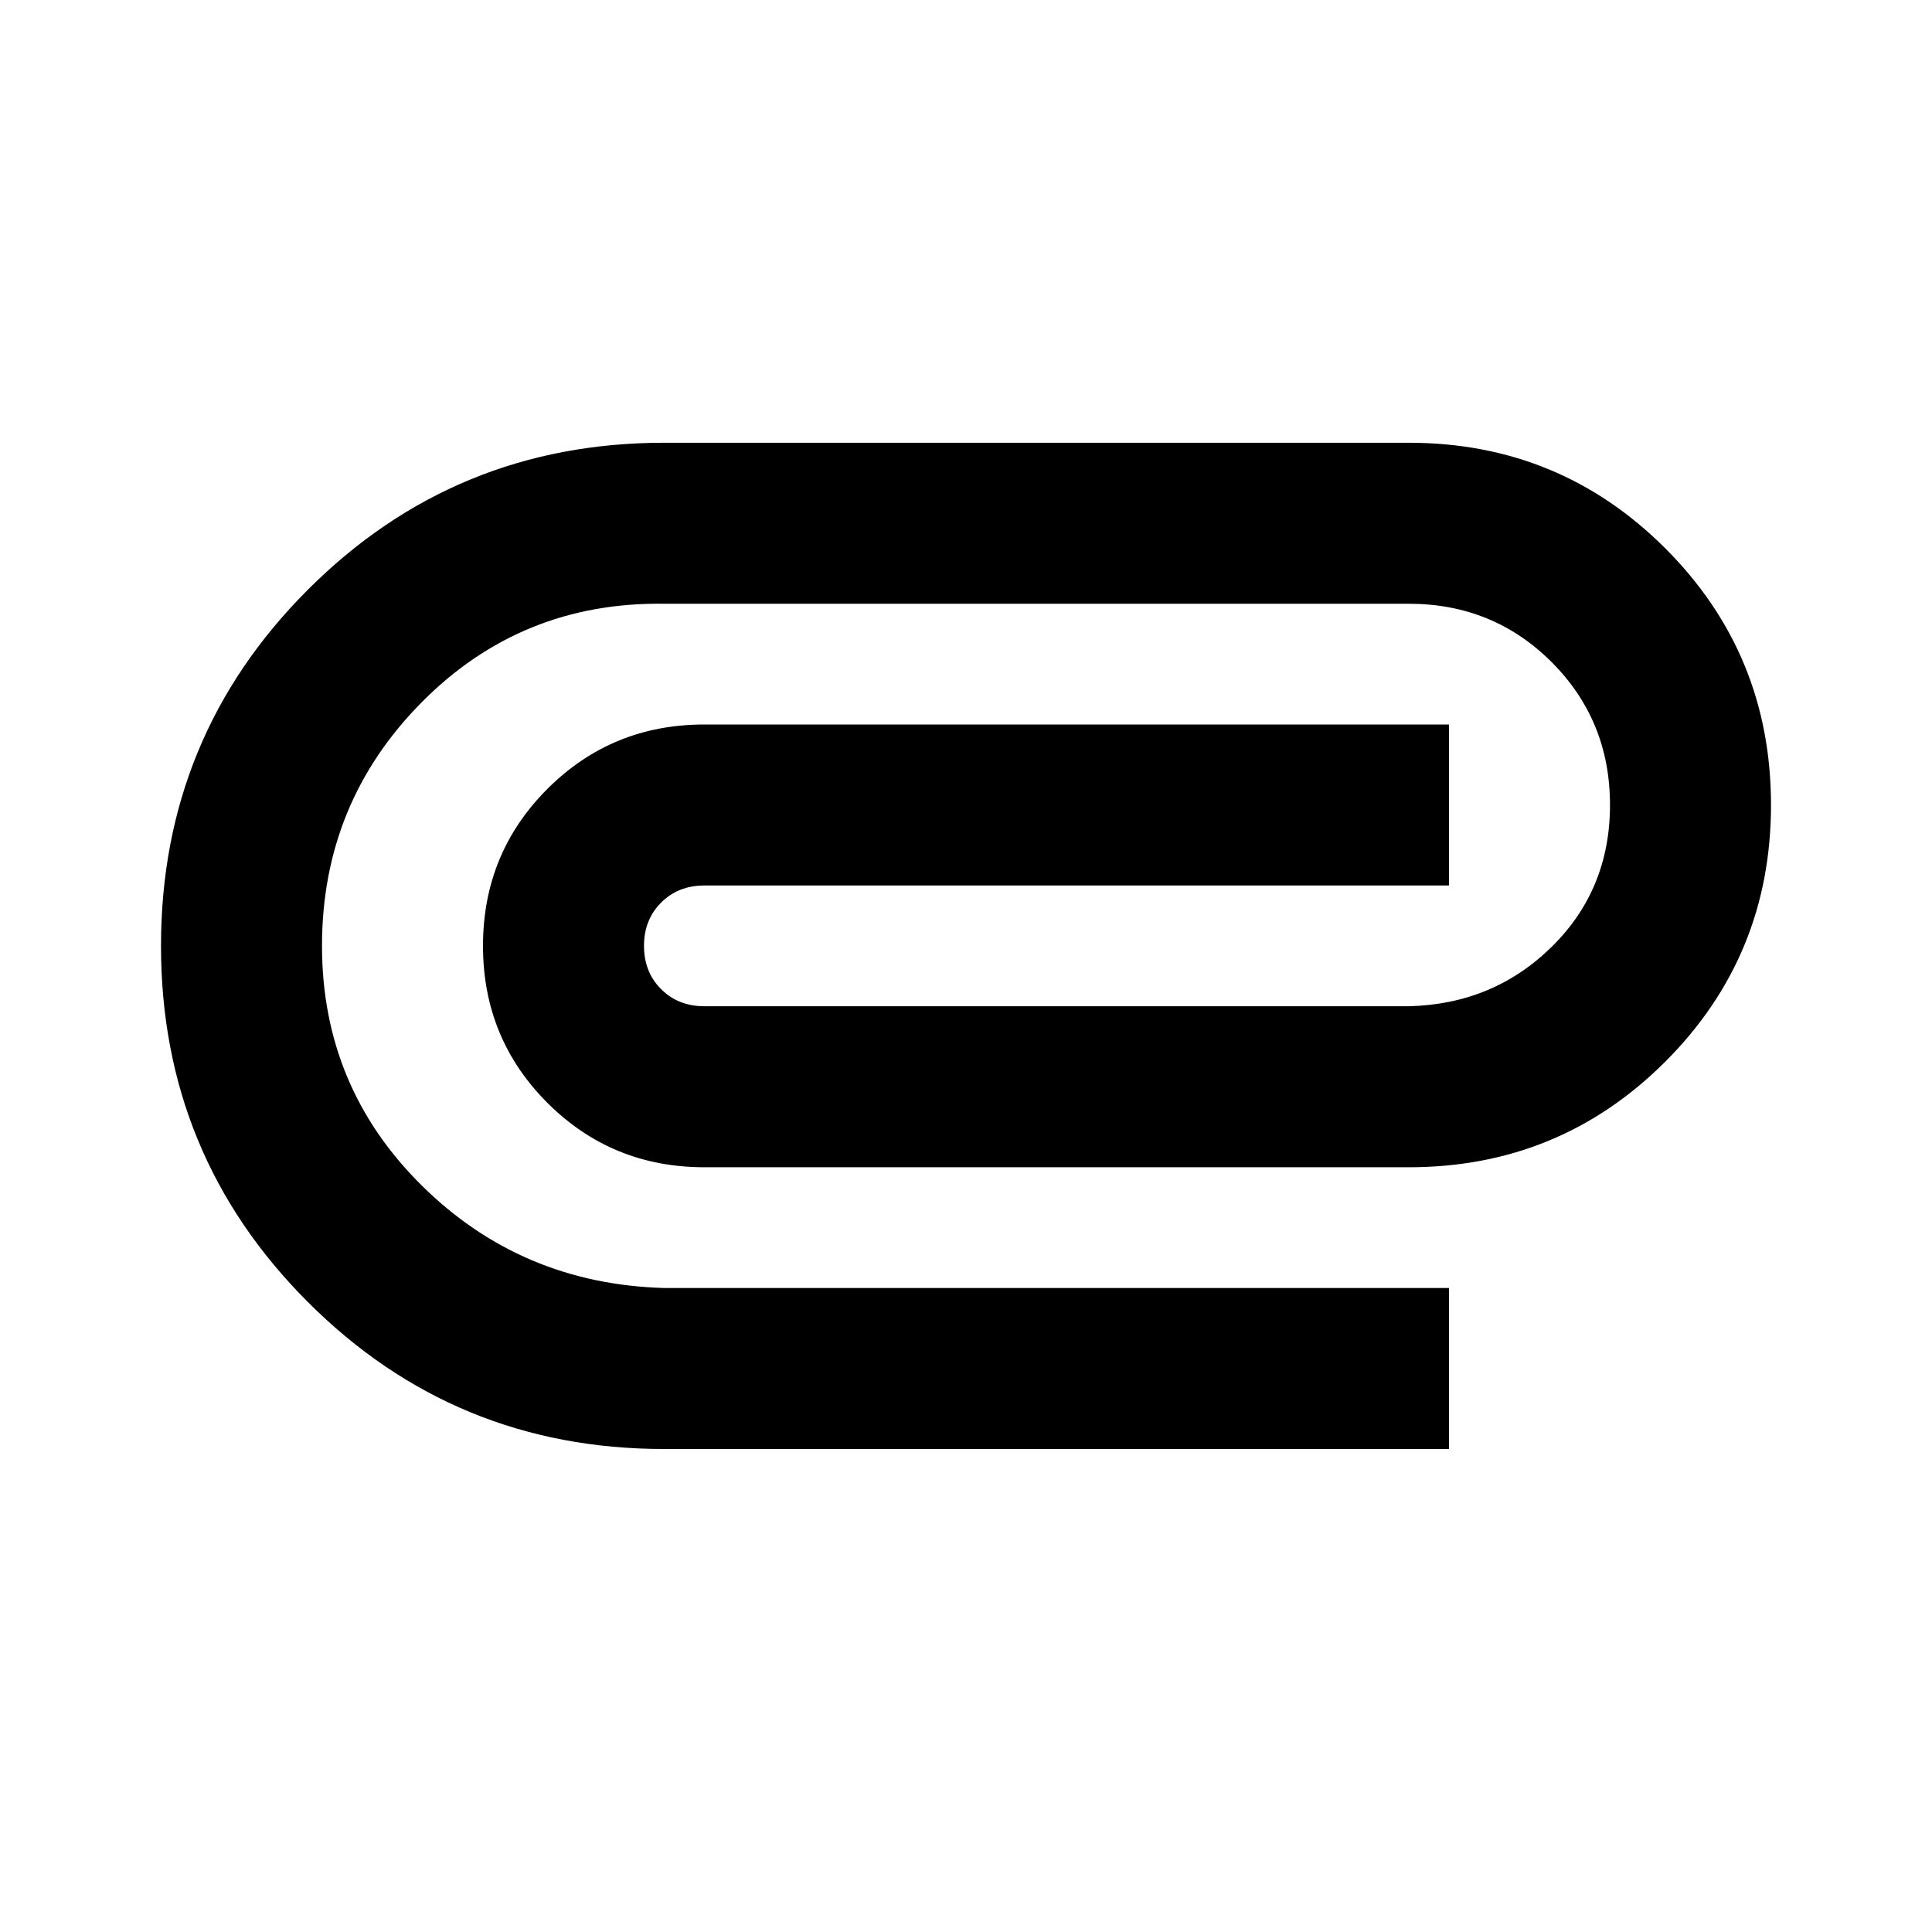
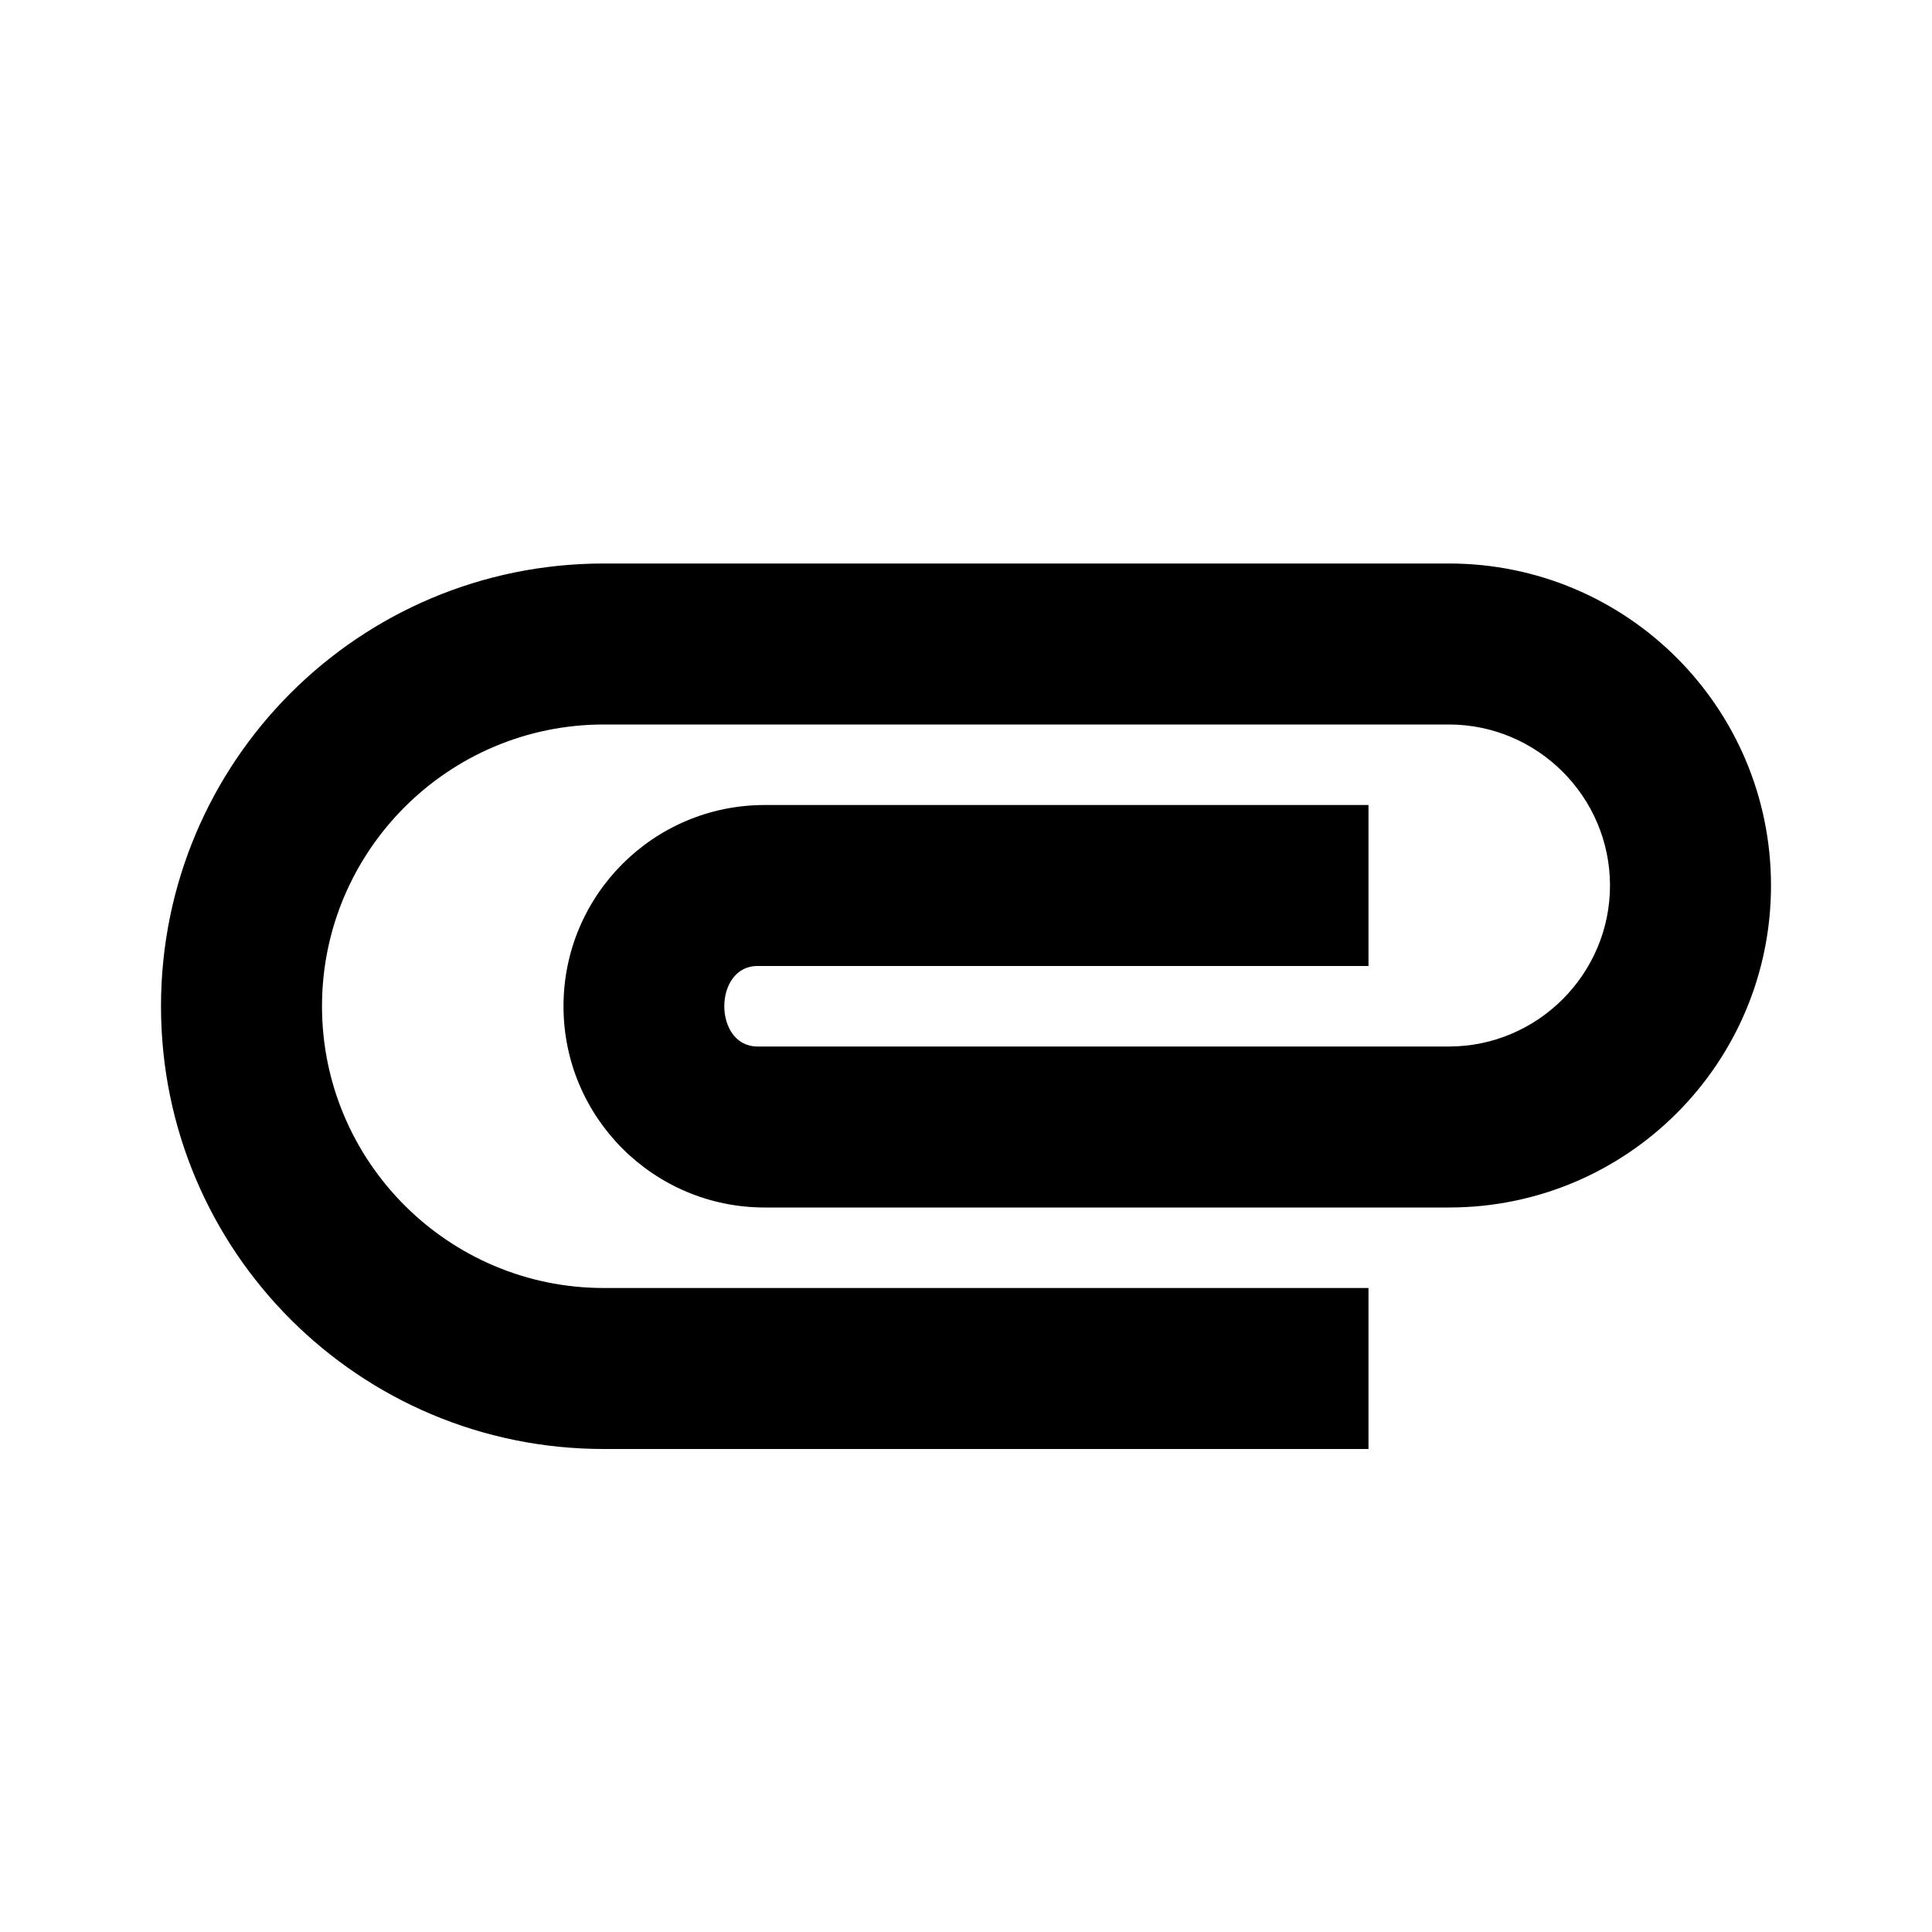
- <svg xmlns="http://www.w3.org/2000/svg" height="24" viewBox="0 -960 960 960" width="24">
-   <path d="M330-240q-104 0-177-73T80-490q0-104 73-177t177-73h370q75 0 127.5 52.5T880-560q0 75-52.5 127.5T700-380H350q-46 0-78-32t-32-78q0-46 32-78t78-32h370v80H350q-13 0-21.5 8.5T320-490q0 13 8.5 21.5T350-460h350q42-1 71-29.5t29-70.5q0-42-29-71t-71-29H330q-71-1-120.5 49T160-490q0 70 49.5 119T330-320h390v80H330Z" />
+ <svg xmlns="http://www.w3.org/2000/svg" width="24" height="24" viewBox="0 0 24 24">
+   <path d="M2 12.5C2 9.46 4.46 7 7.5 7H18c2.21 0 4 1.79 4 4s-1.79 4-4 4H9.5a2.5 2.5 0 0 1 0-5H17v2H9.41c-.55 0-.55 1 0 1H18c1.1 0 2-.9 2-2s-.9-2-2-2H7.5C5.57 9 4 10.57 4 12.5S5.57 16 7.5 16H17v2H7.5C4.46 18 2 15.54 2 12.5z" />
</svg>
